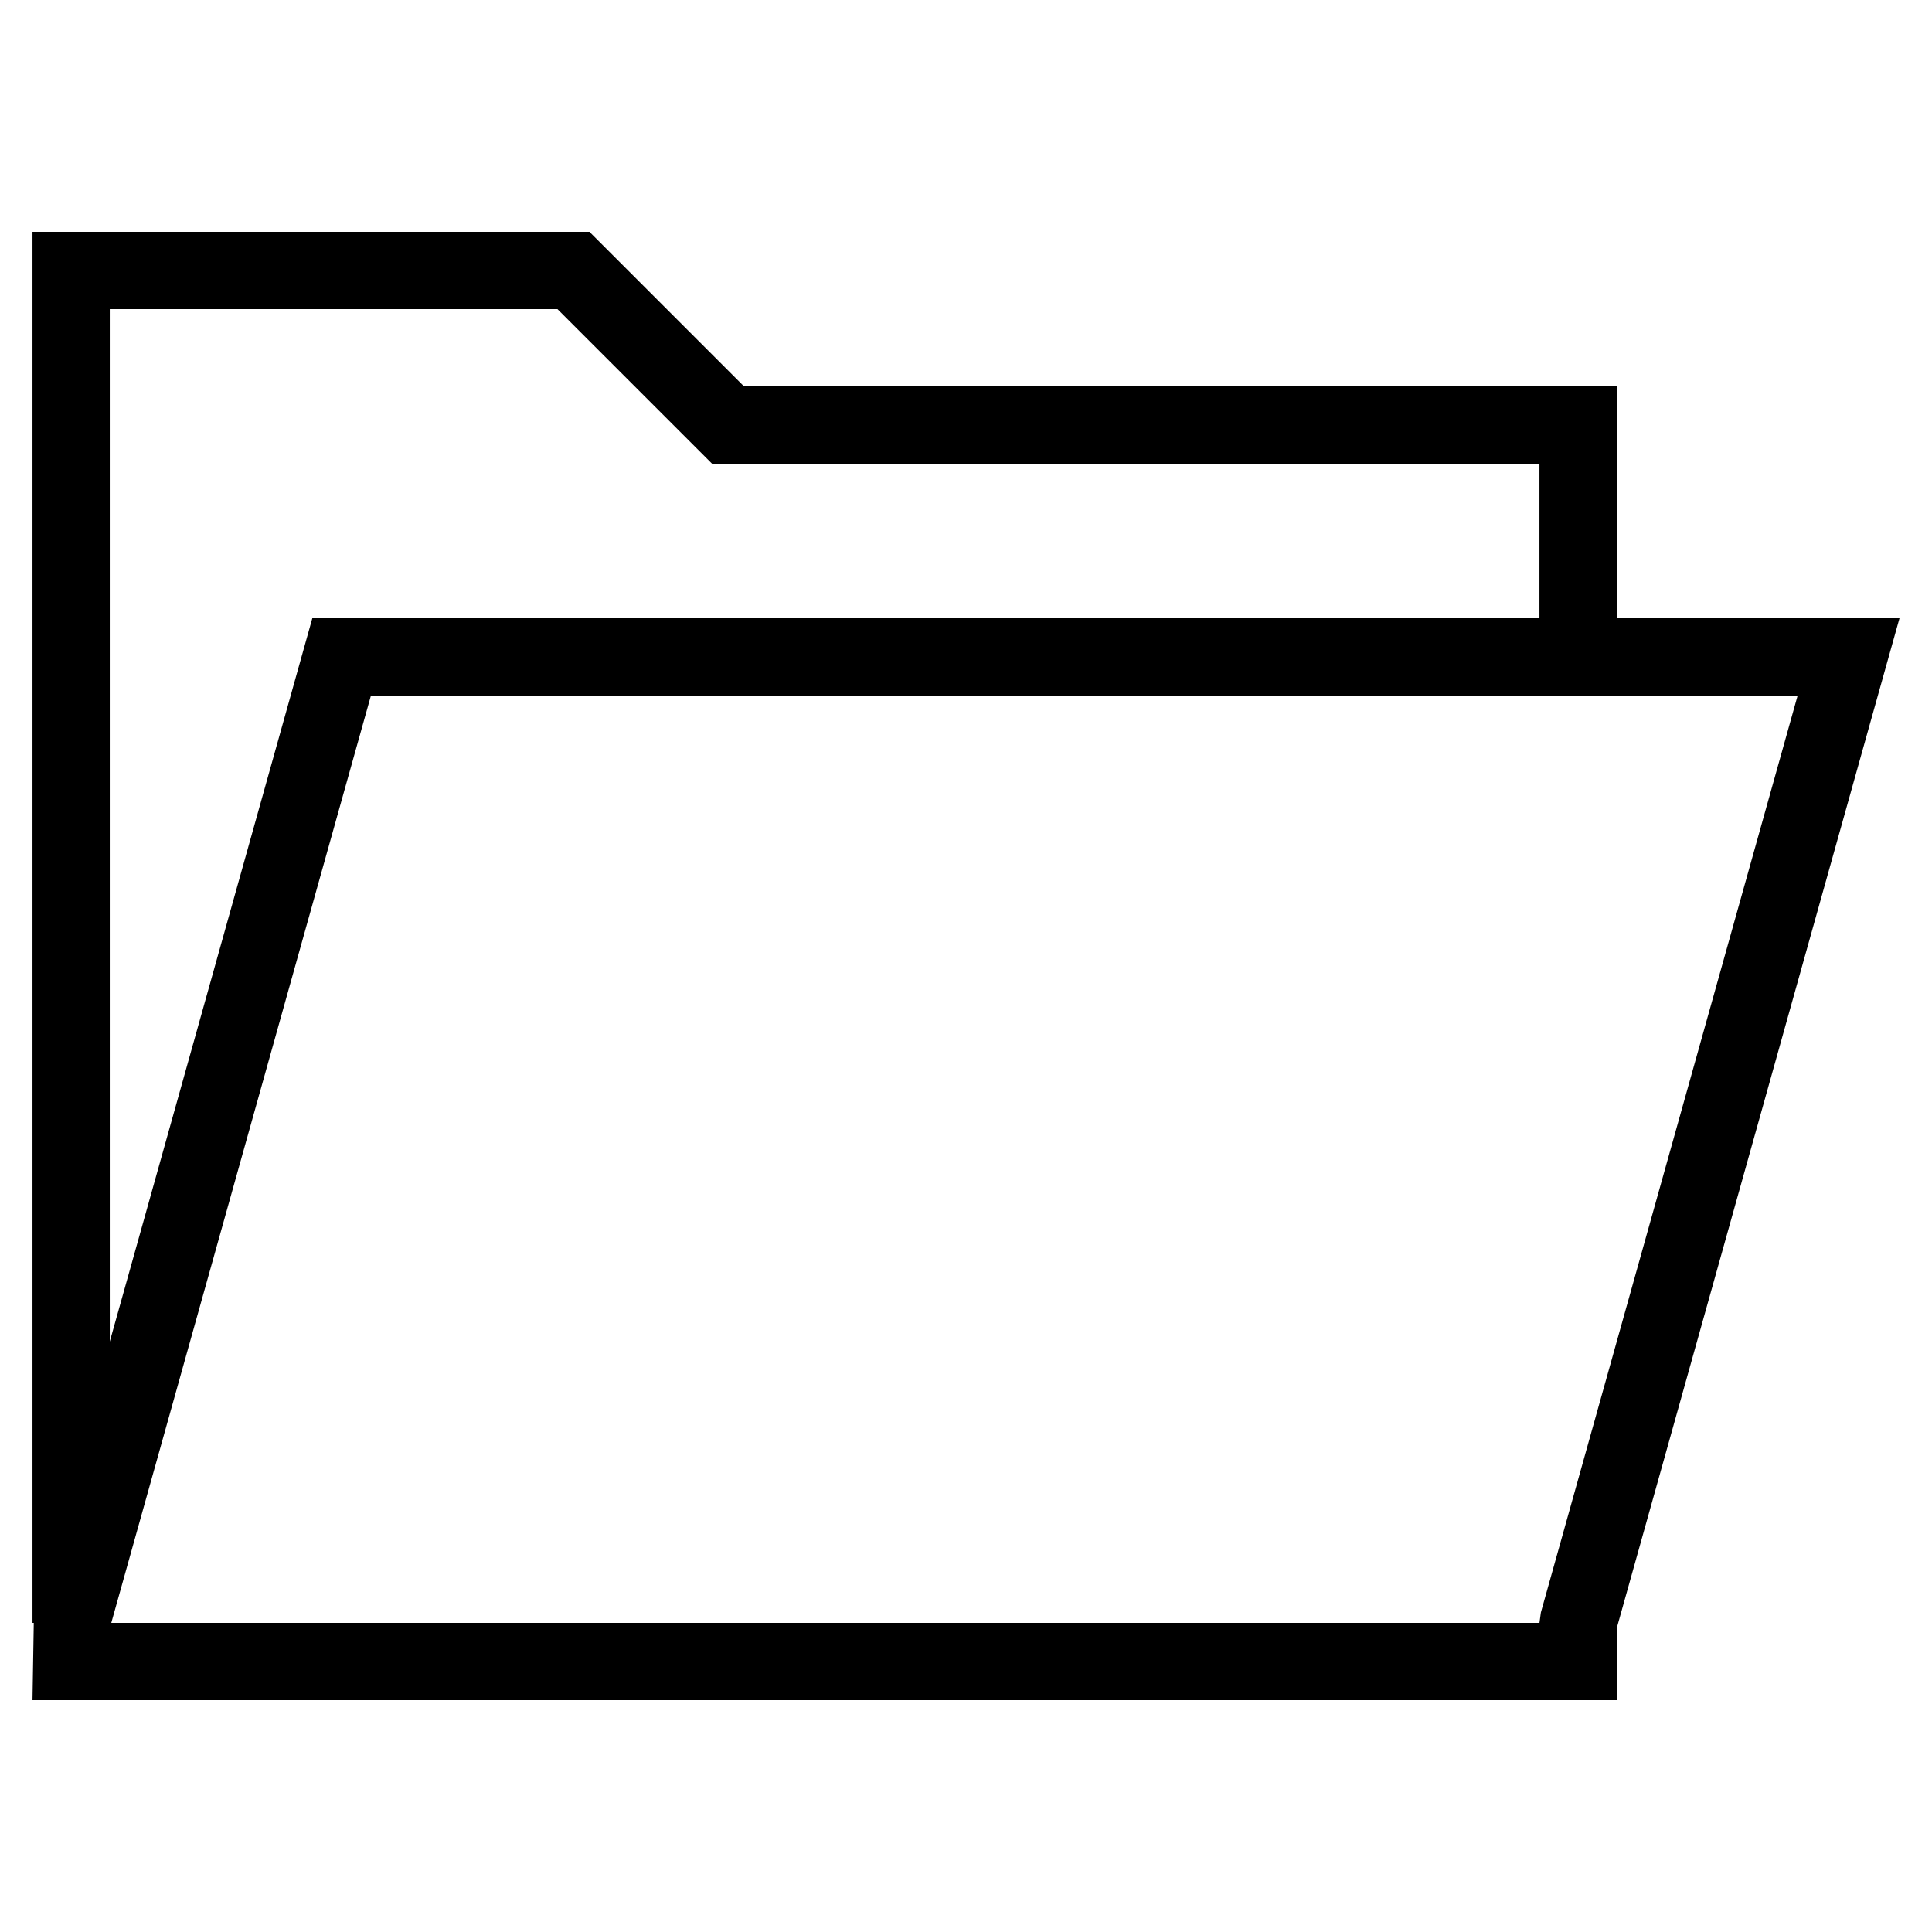
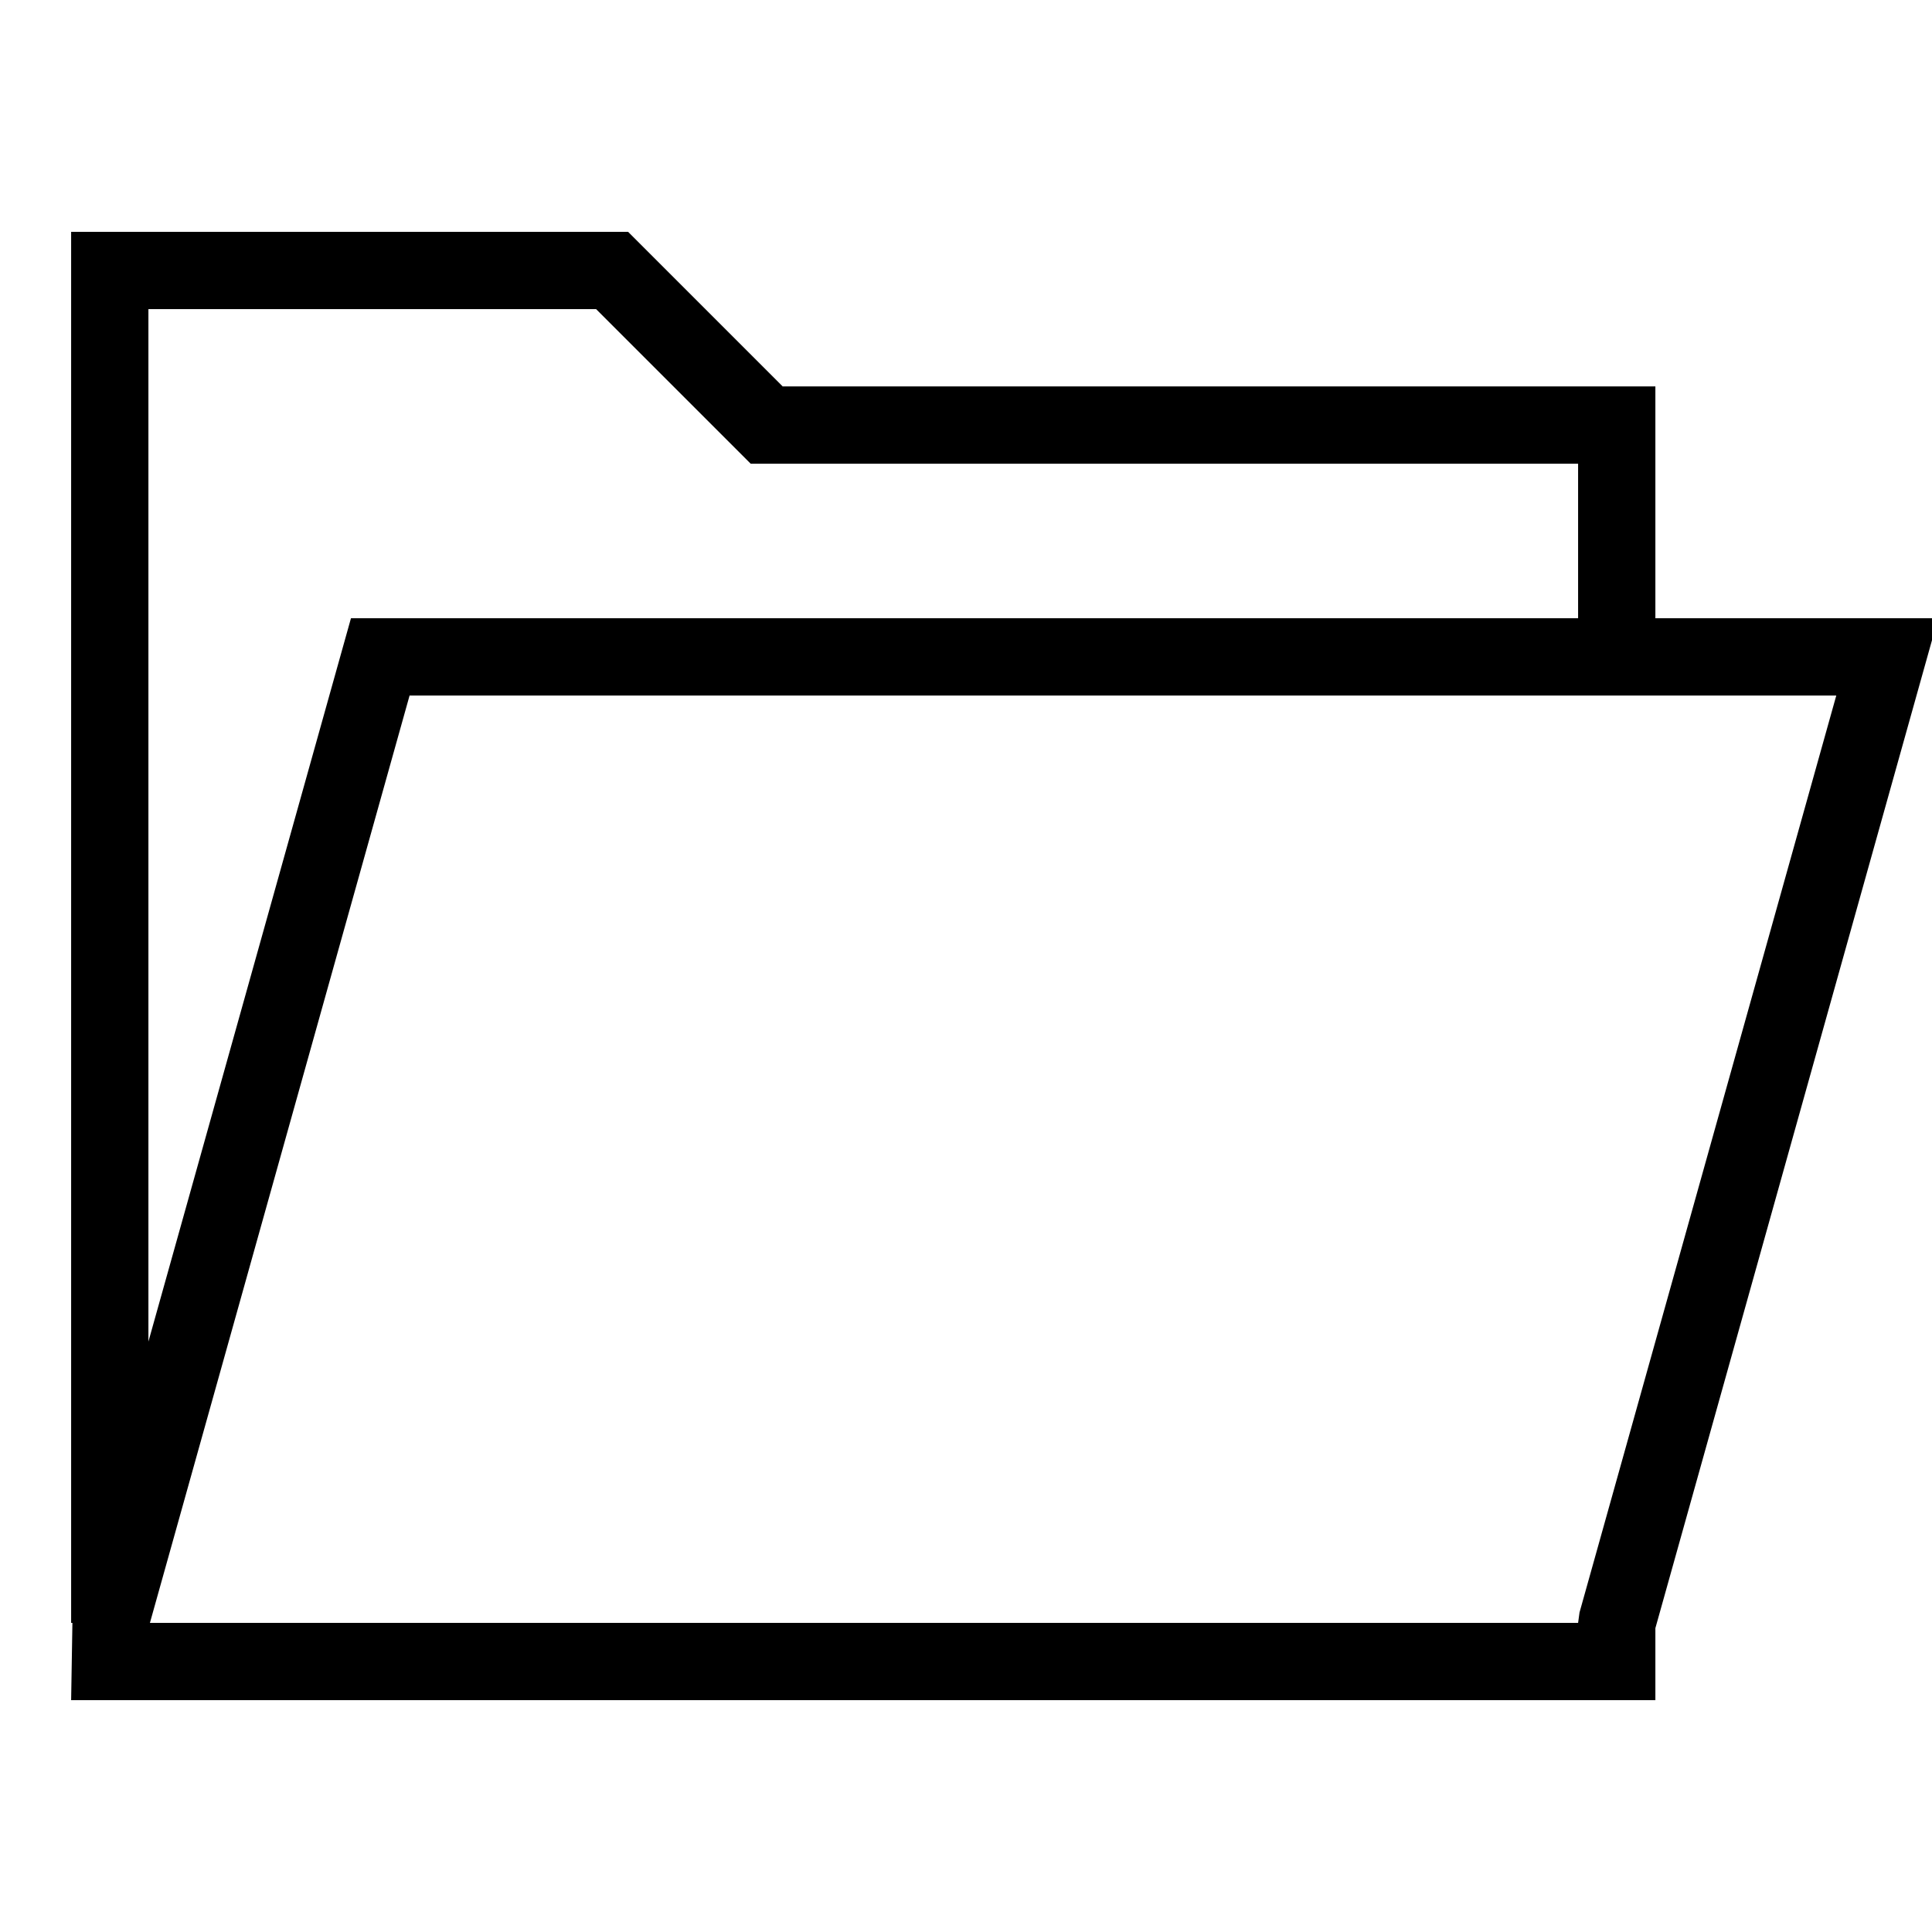
- <svg xmlns="http://www.w3.org/2000/svg" version="1.1" id="Layer_1" x="0px" y="0px" viewBox="0 0 50 50" style="enable-background:new 0 0 50 50;" xml:space="preserve">
-   <g id="Layer_1_1_">
-     <path d="M41.841,10H19.255l-4-4H0.841v36h0.033l-0.033,2h41v-1.863L49.159,16h-7.318V10z M14.427,8l4,4h21.414v4H8.083L2.841,34.72         V8H14.427z M39.878,41.73L39.841,42H2.88L9.6,18h36.923L39.878,41.73z" fill="black" />
+ <svg xmlns="http://www.w3.org/2000/svg" width="50" height="50">
+   <g>
+     <g>
+       <path d="m42.841,10l-22.586,0l-4,-4l-14.414,0l0,36l0.033,0l-0.033,2l41,0l0,-1.863l7.318,-26.137l-7.318,0l0,-6zm-27.414,-2l4,4l21.414,0l0,4l-31.758,0l-5.242,18.72l0,-26.72l11.586,0zm25.451,33.73l-0.037,0.27l-36.961,0l6.72,-24l36.923,0l-6.645,23.73z" fill="black" />
+     </g>
  </g>
</svg>
